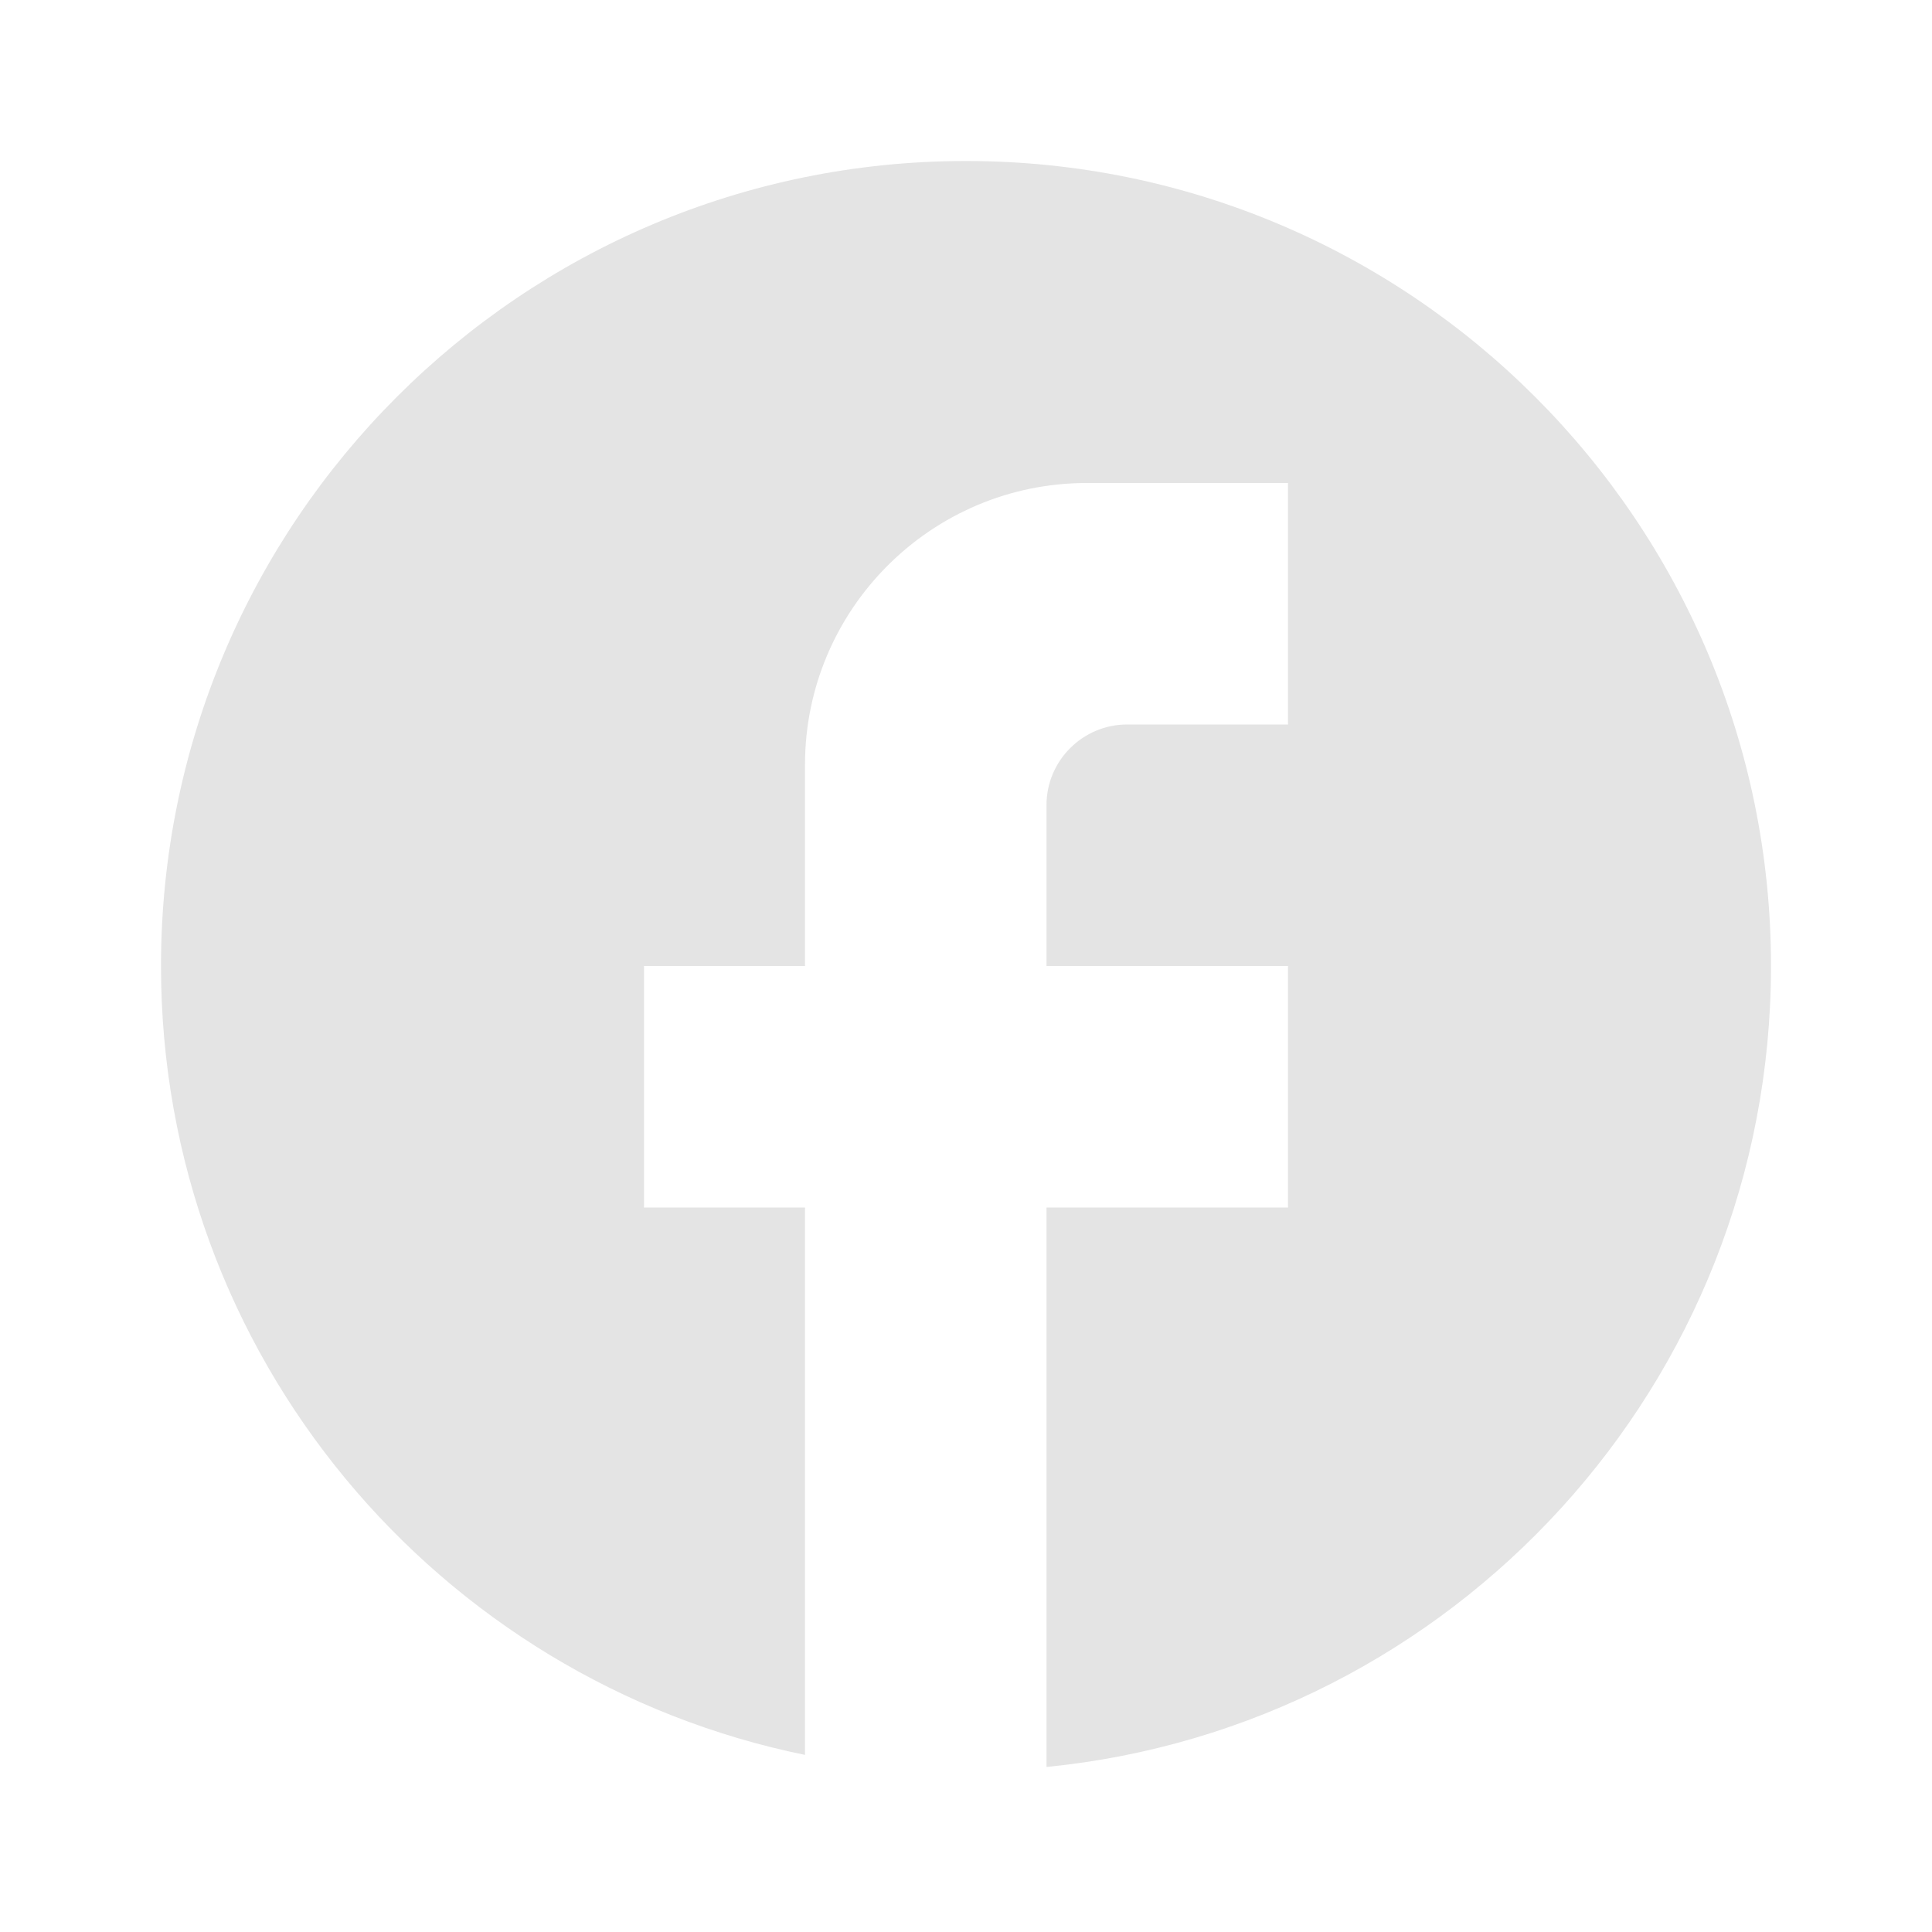
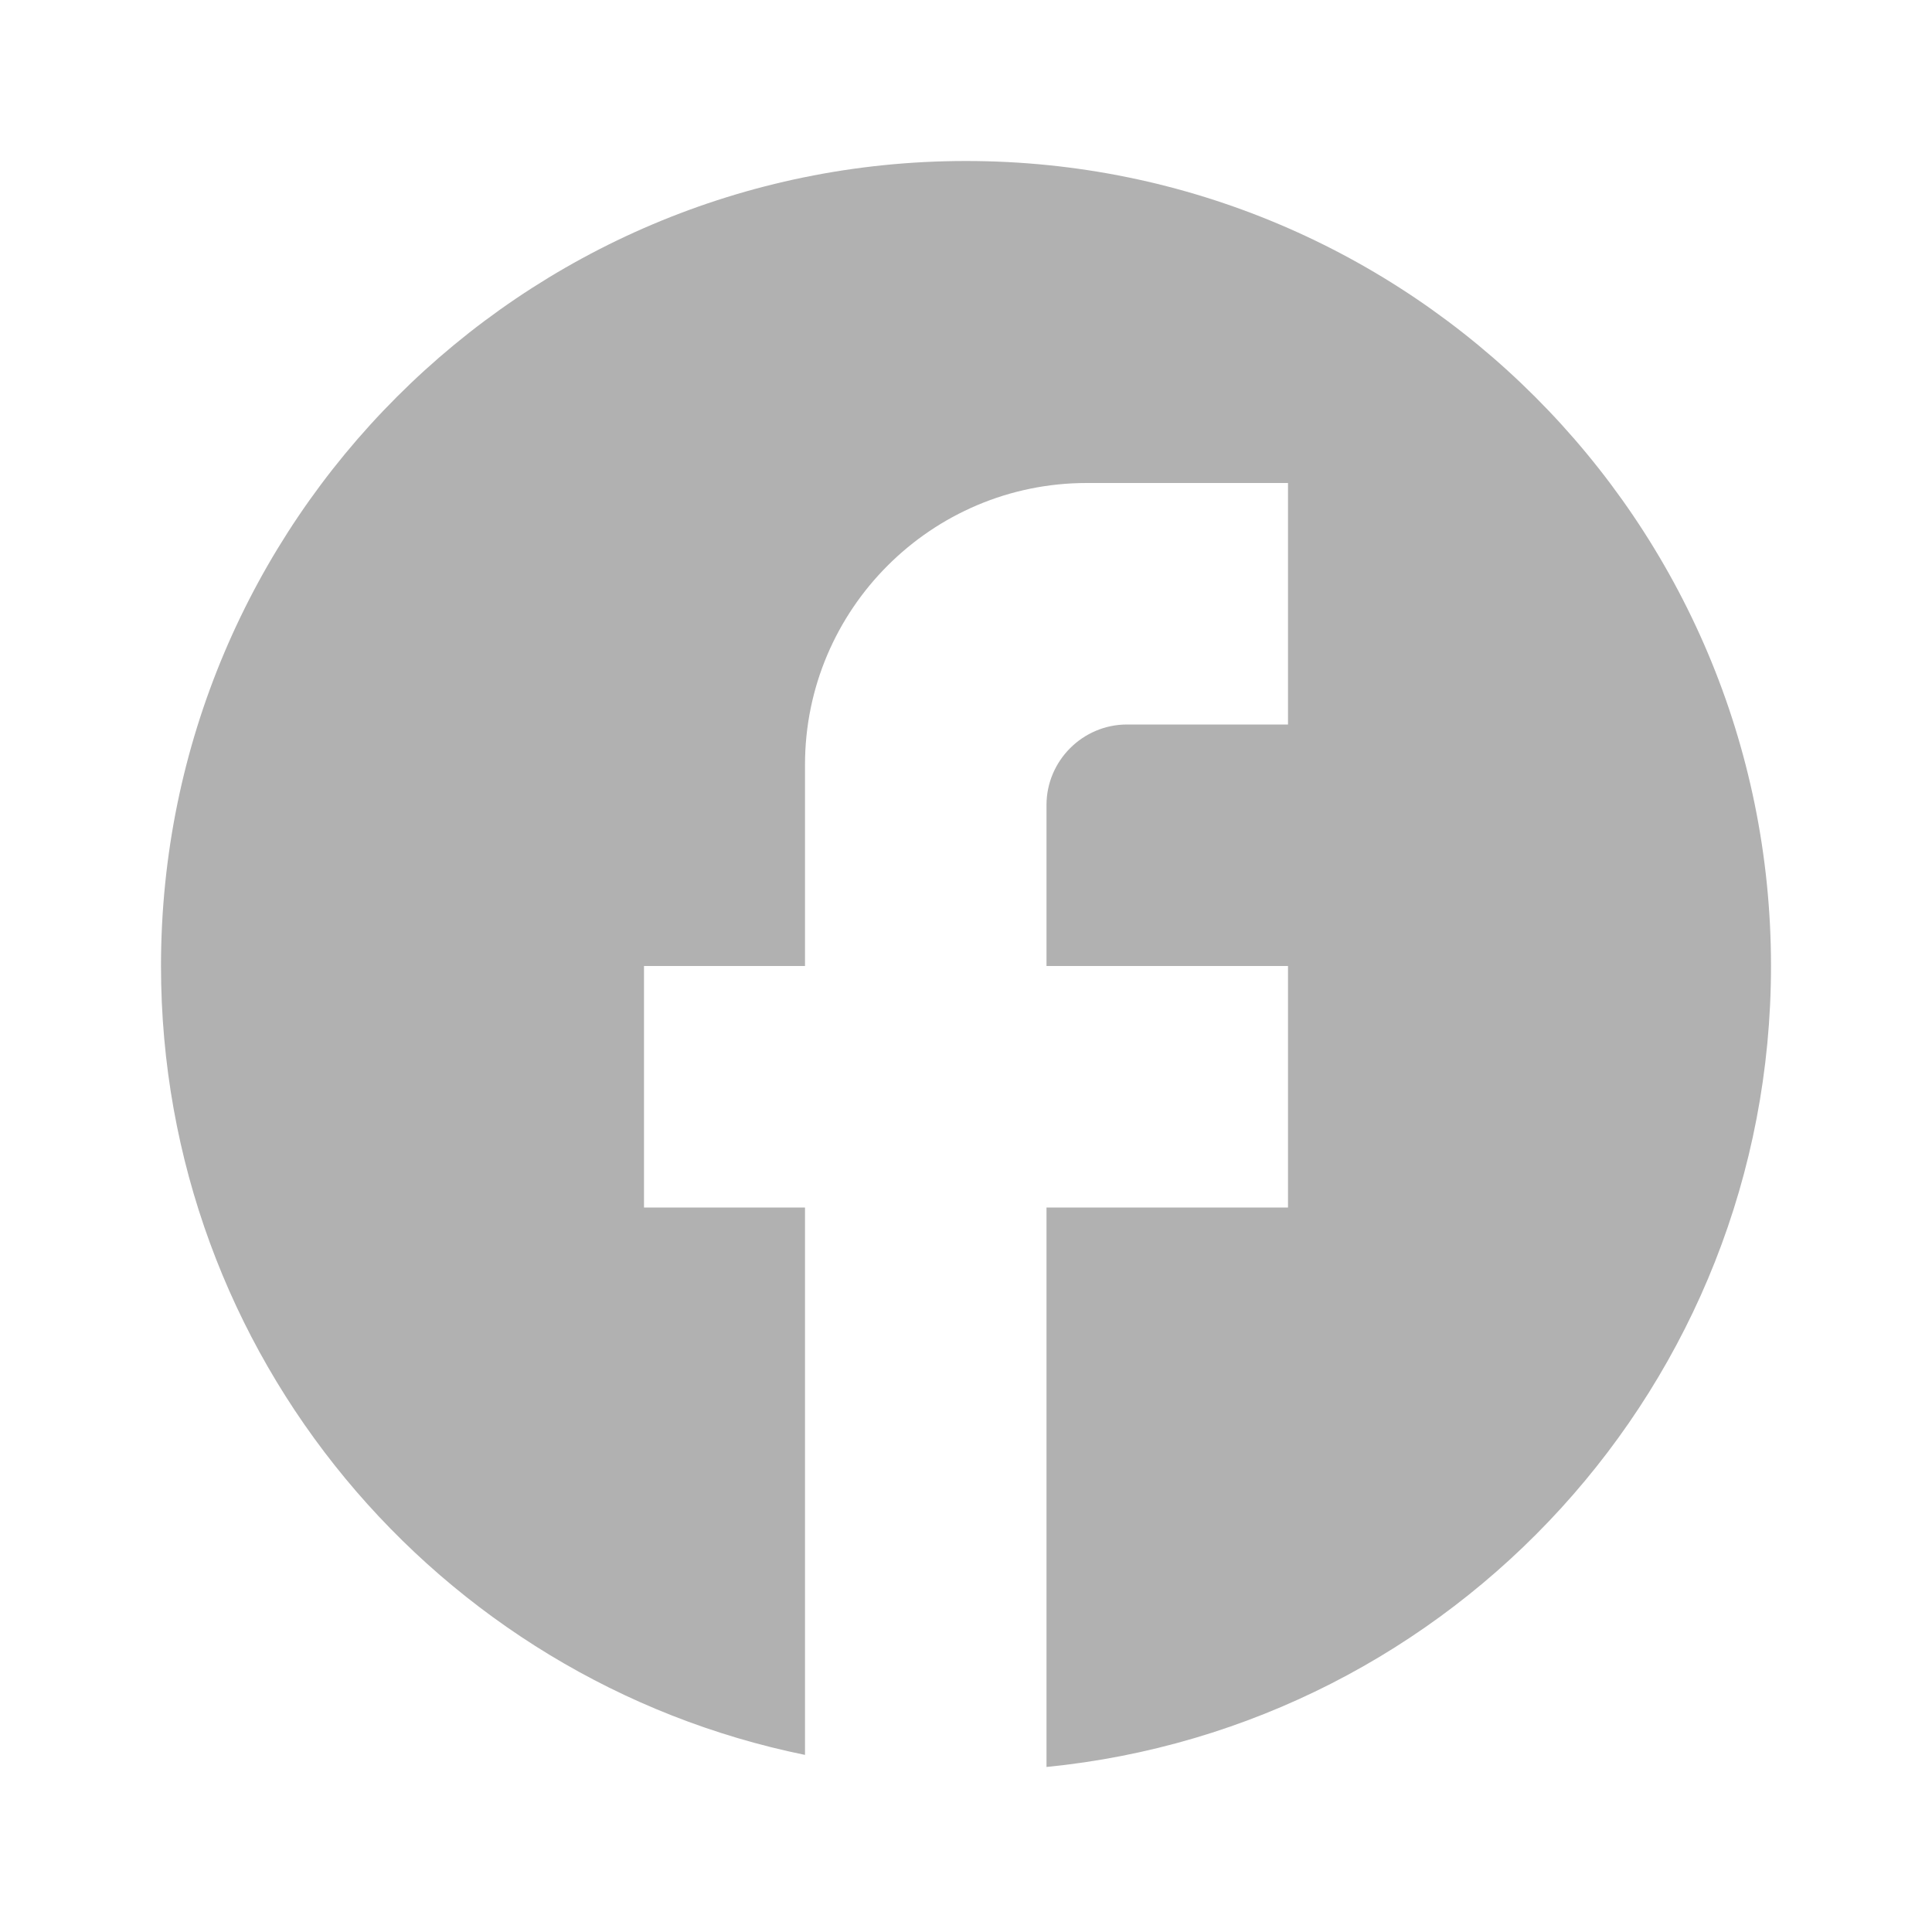
<svg xmlns="http://www.w3.org/2000/svg" width="32" height="32" viewBox="0 0 24 24">
-   <path fill="#e4e4e4" d="M22 12c0-5.52-4.48-10-10-10S2 6.48 2 12c0 4.84 3.44 8.87 8 9.8V15H8v-3h2V9.5C10 7.57 11.57 6 13.5 6H16v3h-2c-.55 0-1 .45-1 1v2h3v3h-3v6.95c5.05-.5 9-4.76 9-9.95" />
+   <path fill="#b1b1b1" d="M22 12c0-5.52-4.48-10-10-10S2 6.48 2 12c0 4.84 3.44 8.87 8 9.8V15H8v-3h2V9.5C10 7.57 11.57 6 13.5 6H16v3h-2c-.55 0-1 .45-1 1v2h3v3h-3v6.95c5.05-.5 9-4.76 9-9.95" />
</svg>
